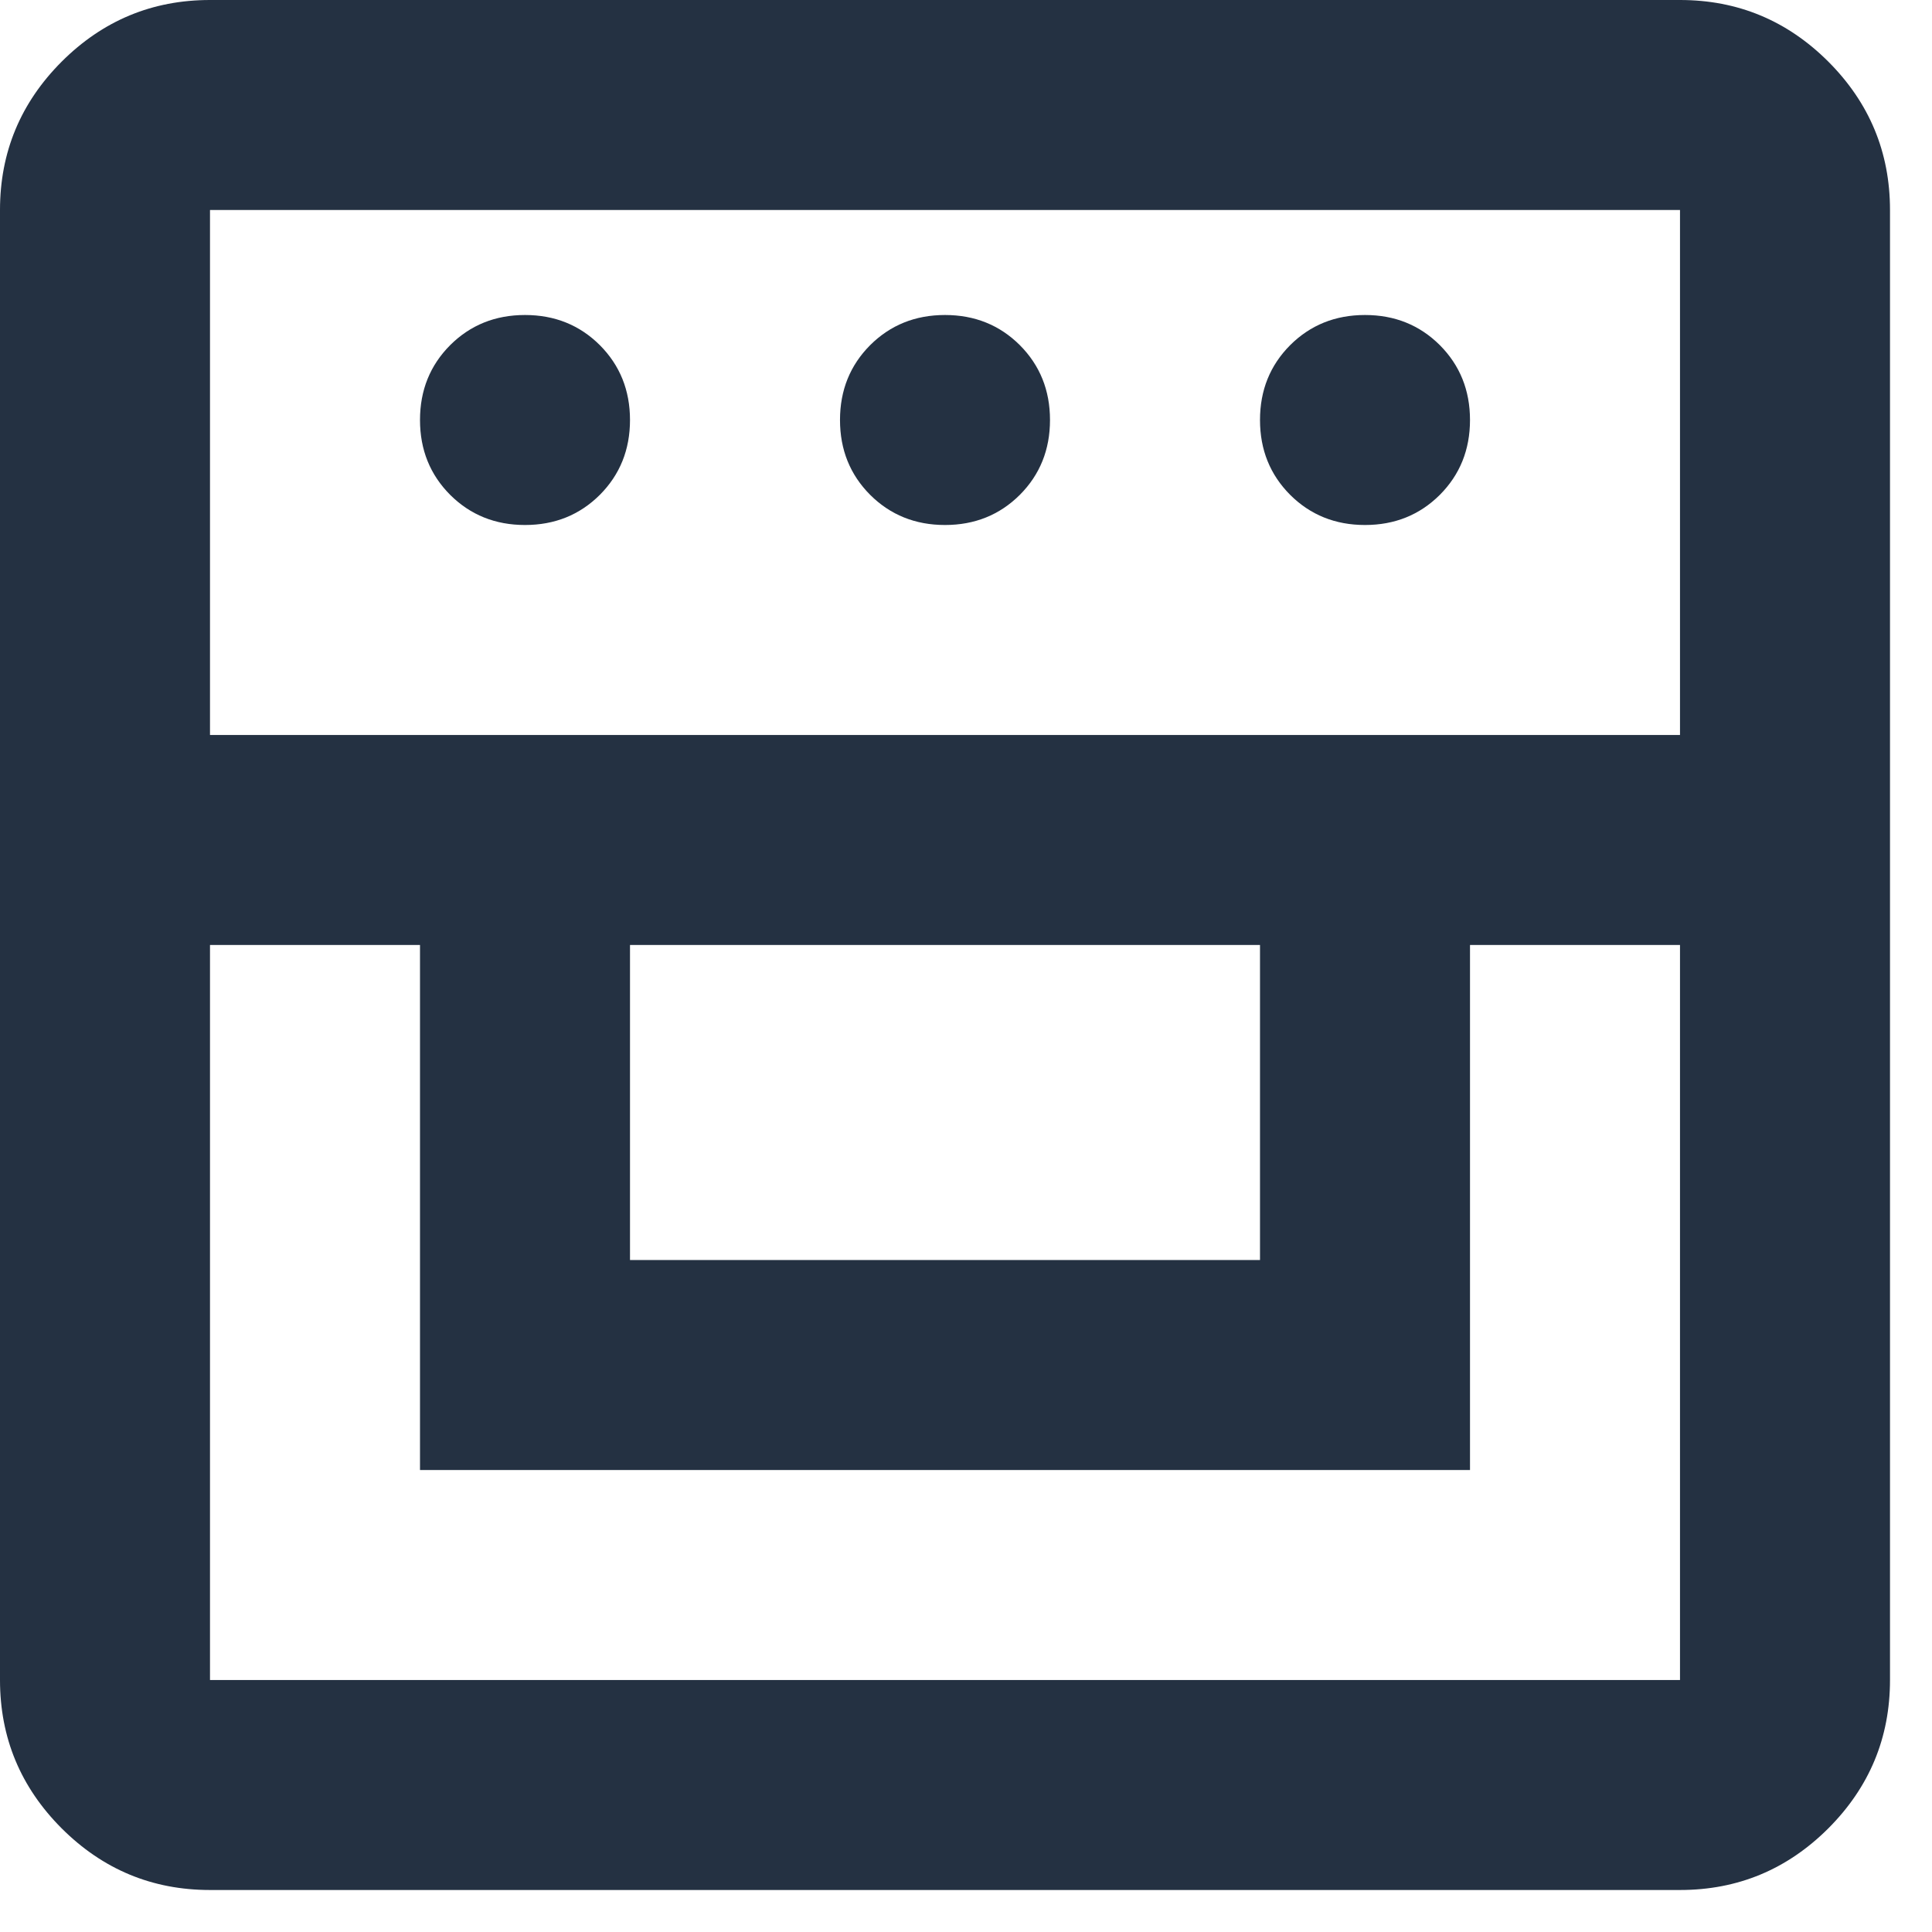
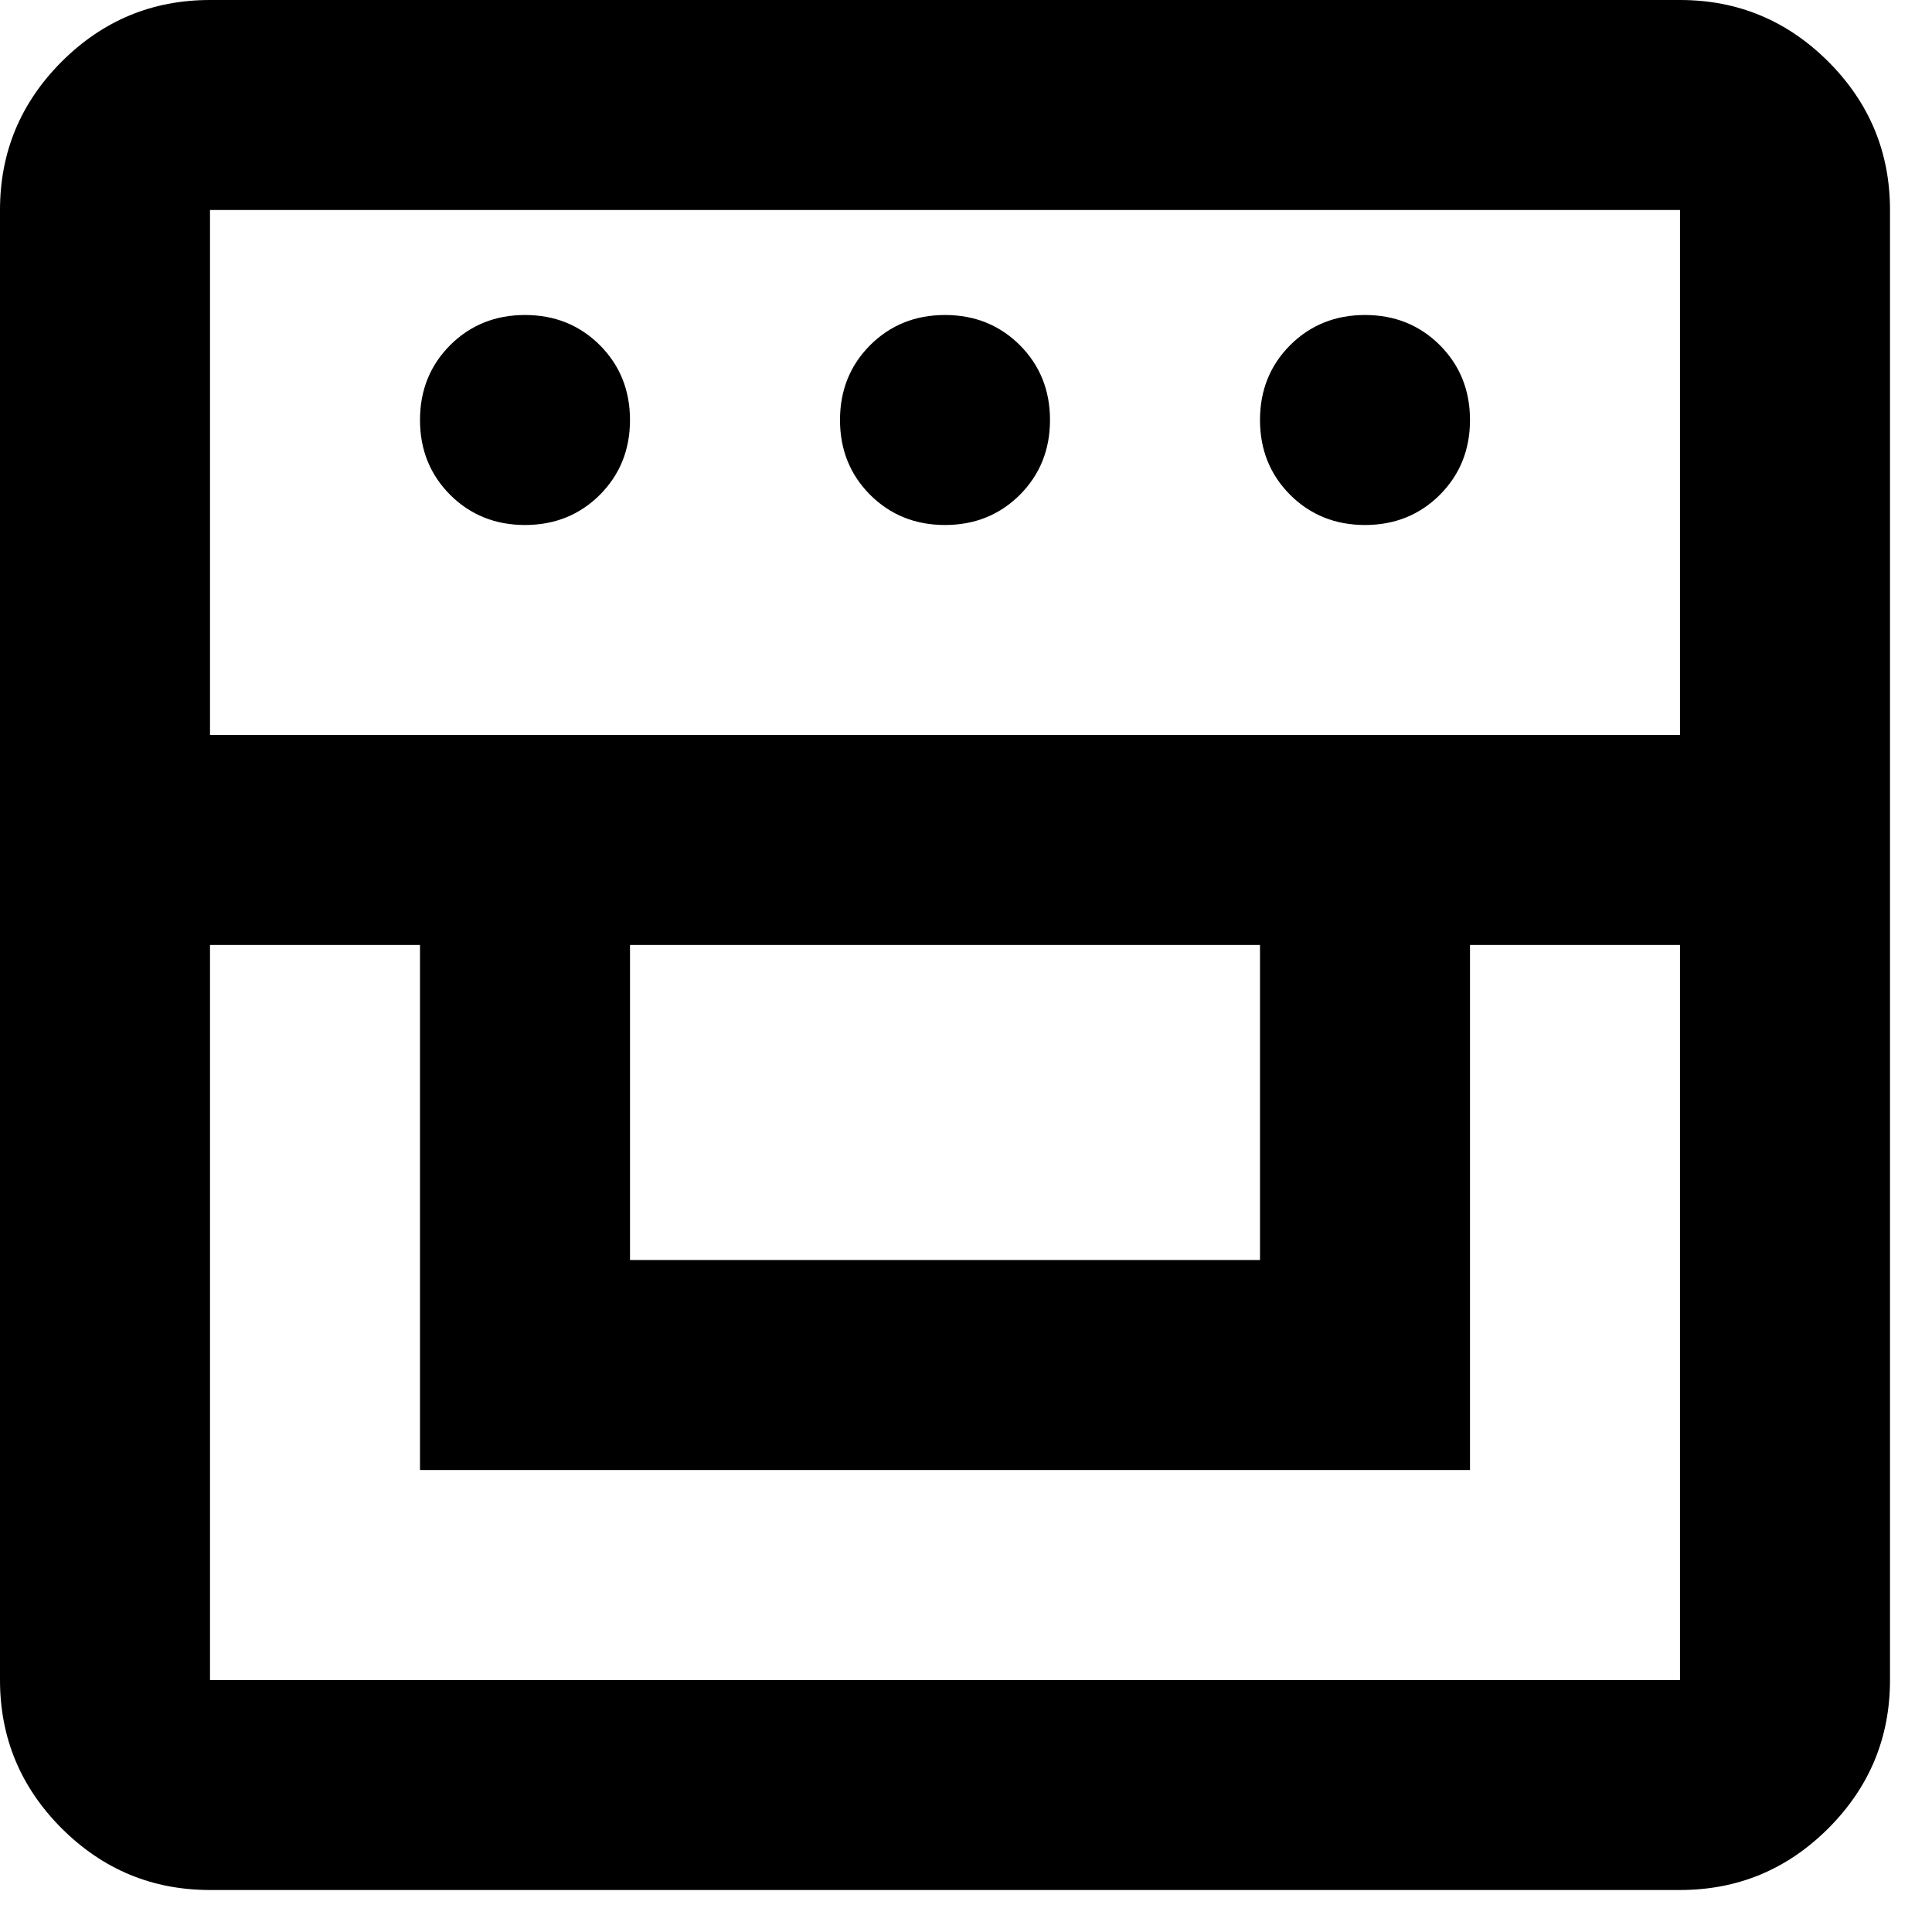
- <svg xmlns="http://www.w3.org/2000/svg" width="23" height="23" viewBox="0 0 23 23" fill="none">
-   <path d="M2.5 22.5C1.812 22.5 1.224 22.255 0.734 21.766C0.245 21.276 0 20.688 0 20V2.5C0 1.812 0.245 1.224 0.734 0.734C1.224 0.245 1.812 0 2.5 0H20C20.688 0 21.276 0.245 21.766 0.734C22.255 1.224 22.5 1.812 22.5 2.5V20C22.5 20.688 22.255 21.276 21.766 21.766C21.276 22.255 20.688 22.5 20 22.5H2.5ZM2.5 11.25V20H20V11.25H17.5V17.5H5V11.25H2.5ZM7.5 15H15V11.25H7.5V15ZM2.5 8.75H20V2.5H2.5V8.75ZM6.25 6.25C5.896 6.25 5.599 6.13 5.359 5.891C5.12 5.651 5 5.354 5 5C5 4.646 5.12 4.349 5.359 4.109C5.599 3.87 5.896 3.75 6.25 3.75C6.604 3.75 6.901 3.87 7.141 4.109C7.38 4.349 7.5 4.646 7.5 5C7.5 5.354 7.38 5.651 7.141 5.891C6.901 6.13 6.604 6.25 6.25 6.25ZM11.25 6.25C10.896 6.25 10.599 6.13 10.359 5.891C10.12 5.651 10 5.354 10 5C10 4.646 10.12 4.349 10.359 4.109C10.599 3.87 10.896 3.75 11.25 3.75C11.604 3.75 11.901 3.87 12.141 4.109C12.38 4.349 12.5 4.646 12.5 5C12.5 5.354 12.38 5.651 12.141 5.891C11.901 6.13 11.604 6.25 11.25 6.25ZM16.25 6.25C15.896 6.25 15.599 6.13 15.359 5.891C15.12 5.651 15 5.354 15 5C15 4.646 15.12 4.349 15.359 4.109C15.599 3.87 15.896 3.75 16.25 3.75C16.604 3.75 16.901 3.87 17.141 4.109C17.38 4.349 17.5 4.646 17.5 5C17.5 5.354 17.38 5.651 17.141 5.891C16.901 6.13 16.604 6.25 16.25 6.25Z" fill="#243142" />
+ <svg xmlns="http://www.w3.org/2000/svg" viewBox="0 0 23 23" fill="none">
+   <path d="M2.5 22.5C1.812 22.5 1.224 22.255 0.734 21.766C0.245 21.276 0 20.688 0 20V2.5C0 1.812 0.245 1.224 0.734 0.734C1.224 0.245 1.812 0 2.5 0H20C20.688 0 21.276 0.245 21.766 0.734C22.255 1.224 22.5 1.812 22.5 2.5V20C22.5 20.688 22.255 21.276 21.766 21.766C21.276 22.255 20.688 22.5 20 22.5H2.5ZM2.5 11.25V20H20V11.25H17.5V17.5H5V11.25H2.5ZM7.5 15H15V11.25H7.5V15ZM2.5 8.75H20V2.5H2.5V8.75ZM6.25 6.25C5.896 6.25 5.599 6.13 5.359 5.891C5.12 5.651 5 5.354 5 5C5 4.646 5.12 4.349 5.359 4.109C5.599 3.87 5.896 3.75 6.25 3.75C6.604 3.75 6.901 3.87 7.141 4.109C7.38 4.349 7.5 4.646 7.5 5C7.5 5.354 7.38 5.651 7.141 5.891C6.901 6.13 6.604 6.25 6.25 6.25ZM11.25 6.25C10.896 6.25 10.599 6.13 10.359 5.891C10.12 5.651 10 5.354 10 5C10 4.646 10.12 4.349 10.359 4.109C10.599 3.87 10.896 3.75 11.25 3.75C11.604 3.75 11.901 3.87 12.141 4.109C12.38 4.349 12.5 4.646 12.5 5C12.5 5.354 12.38 5.651 12.141 5.891C11.901 6.13 11.604 6.25 11.25 6.25ZM16.25 6.25C15.896 6.25 15.599 6.13 15.359 5.891C15.12 5.651 15 5.354 15 5C15 4.646 15.12 4.349 15.359 4.109C15.599 3.87 15.896 3.75 16.25 3.75C16.604 3.75 16.901 3.87 17.141 4.109C17.38 4.349 17.5 4.646 17.5 5C17.5 5.354 17.38 5.651 17.141 5.891C16.901 6.13 16.604 6.25 16.25 6.25Z" fill="currentColor" />
</svg>
